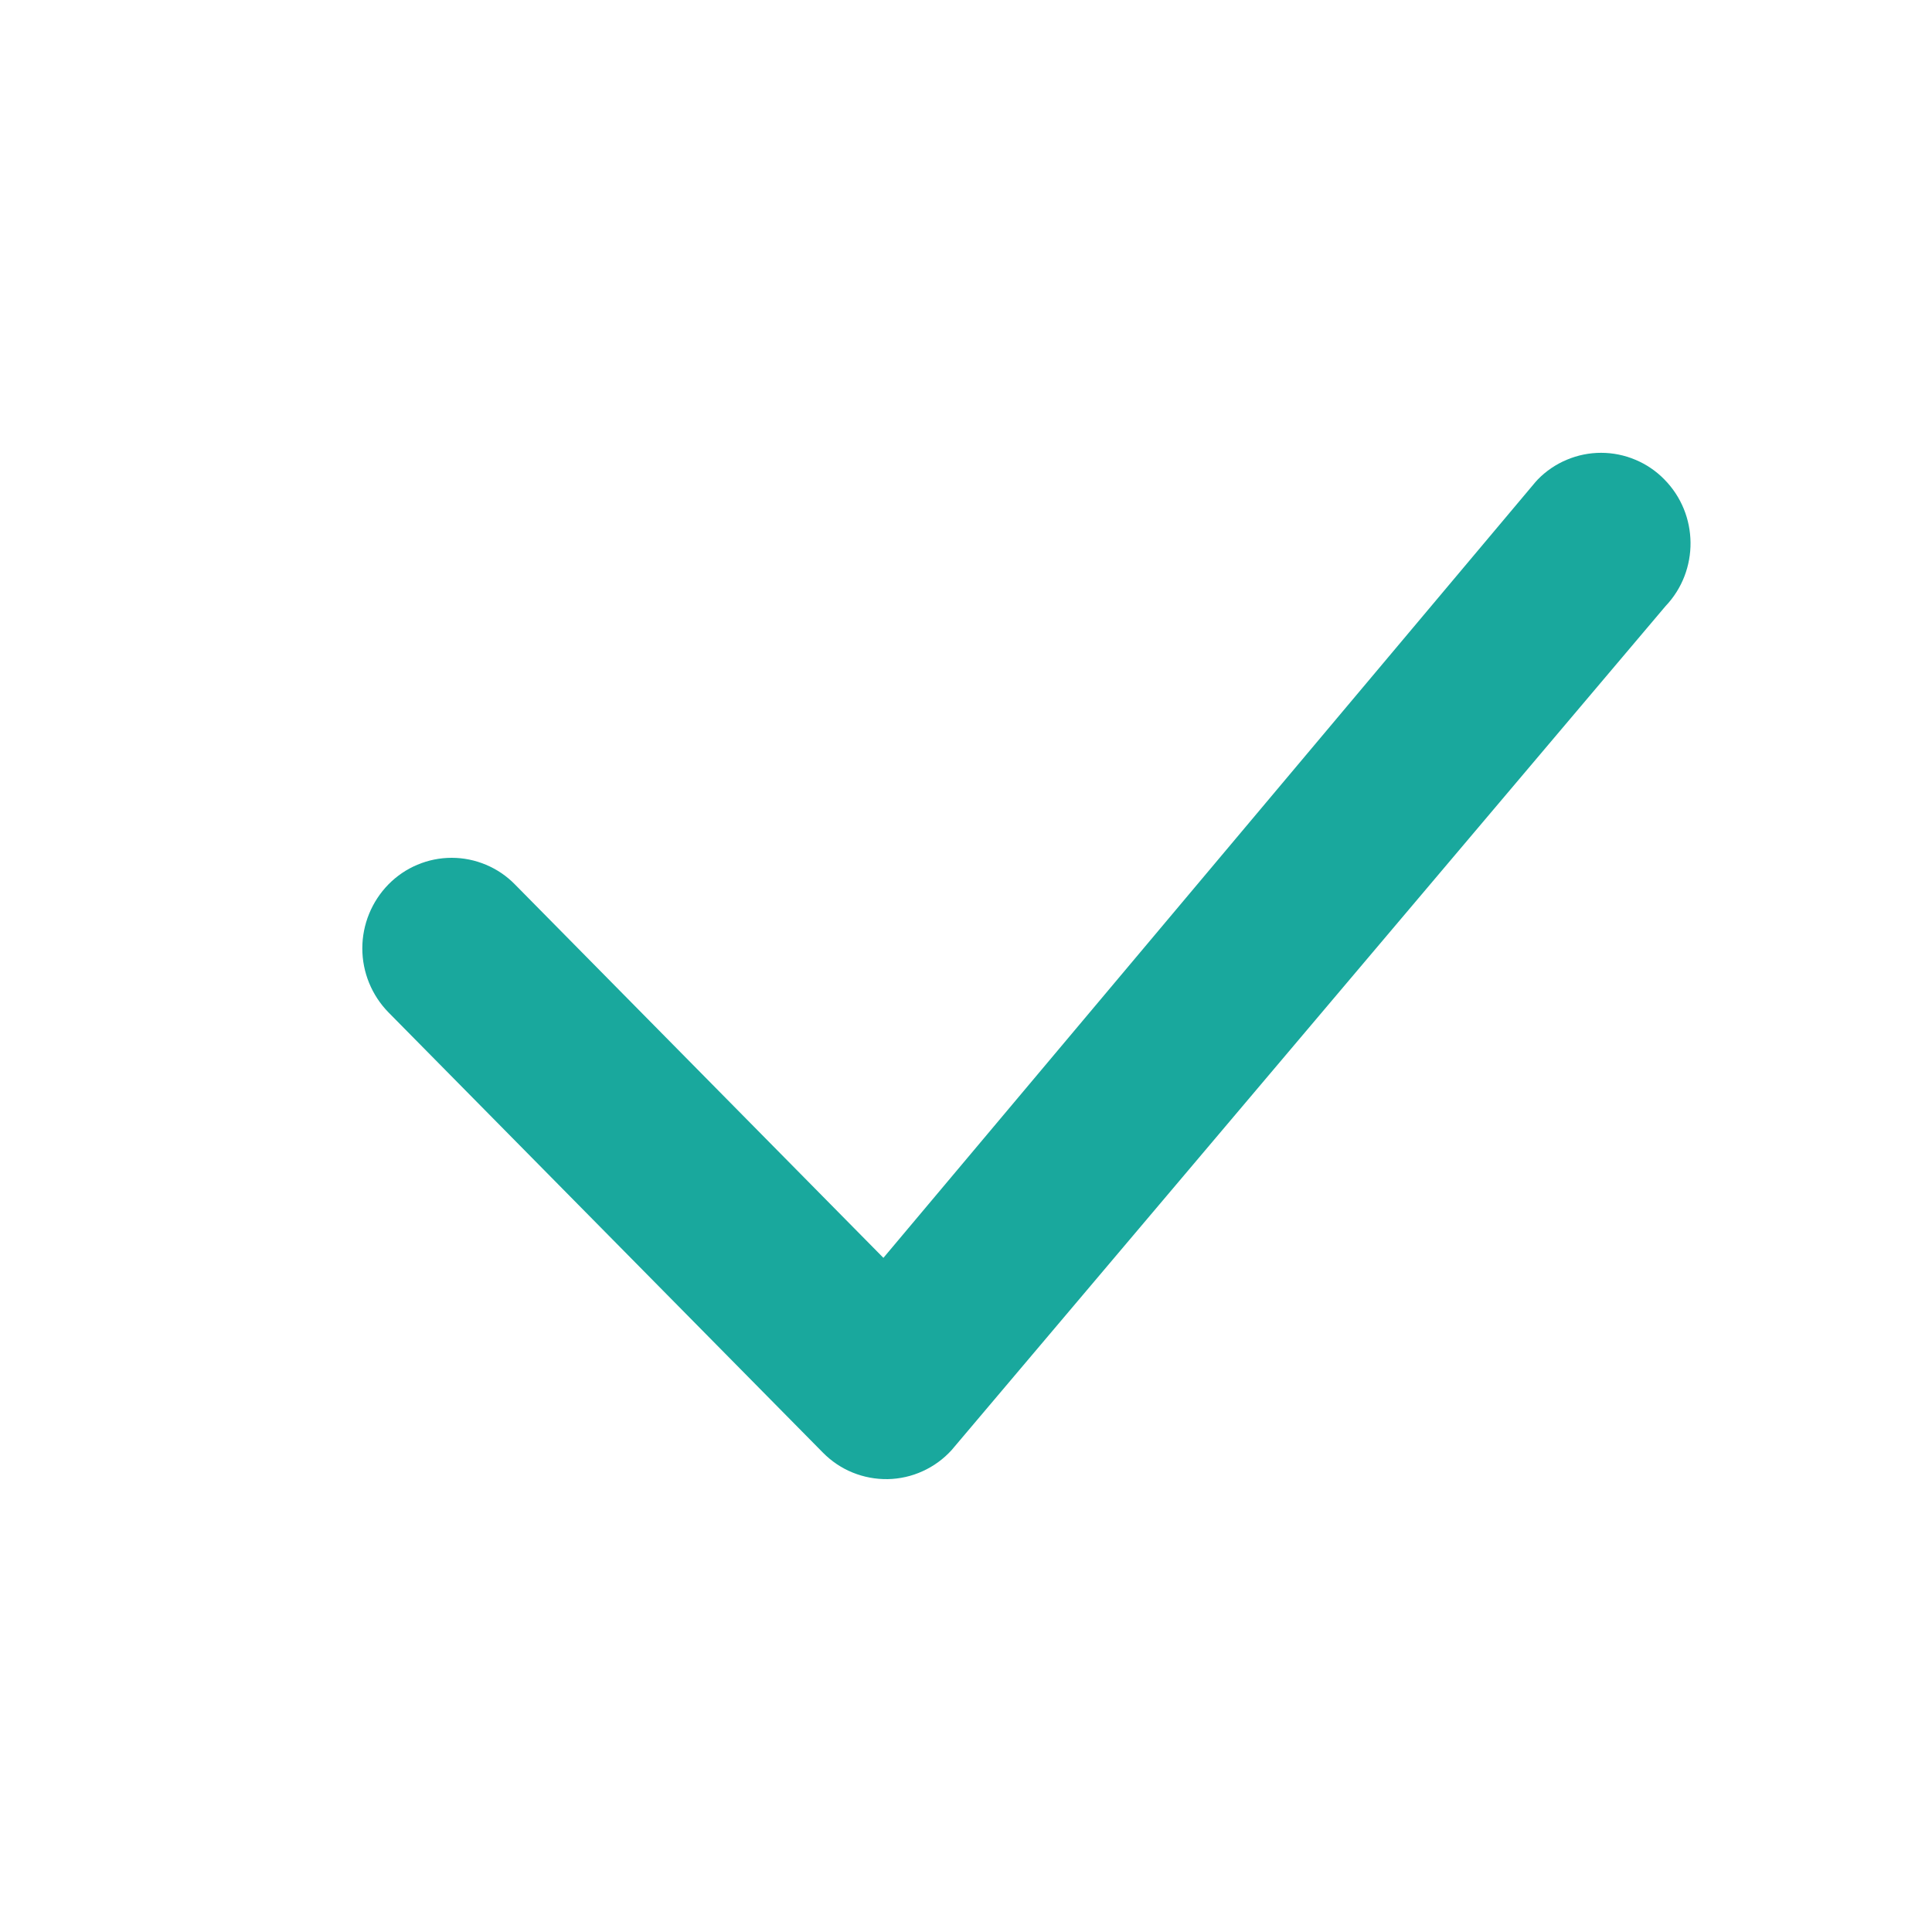
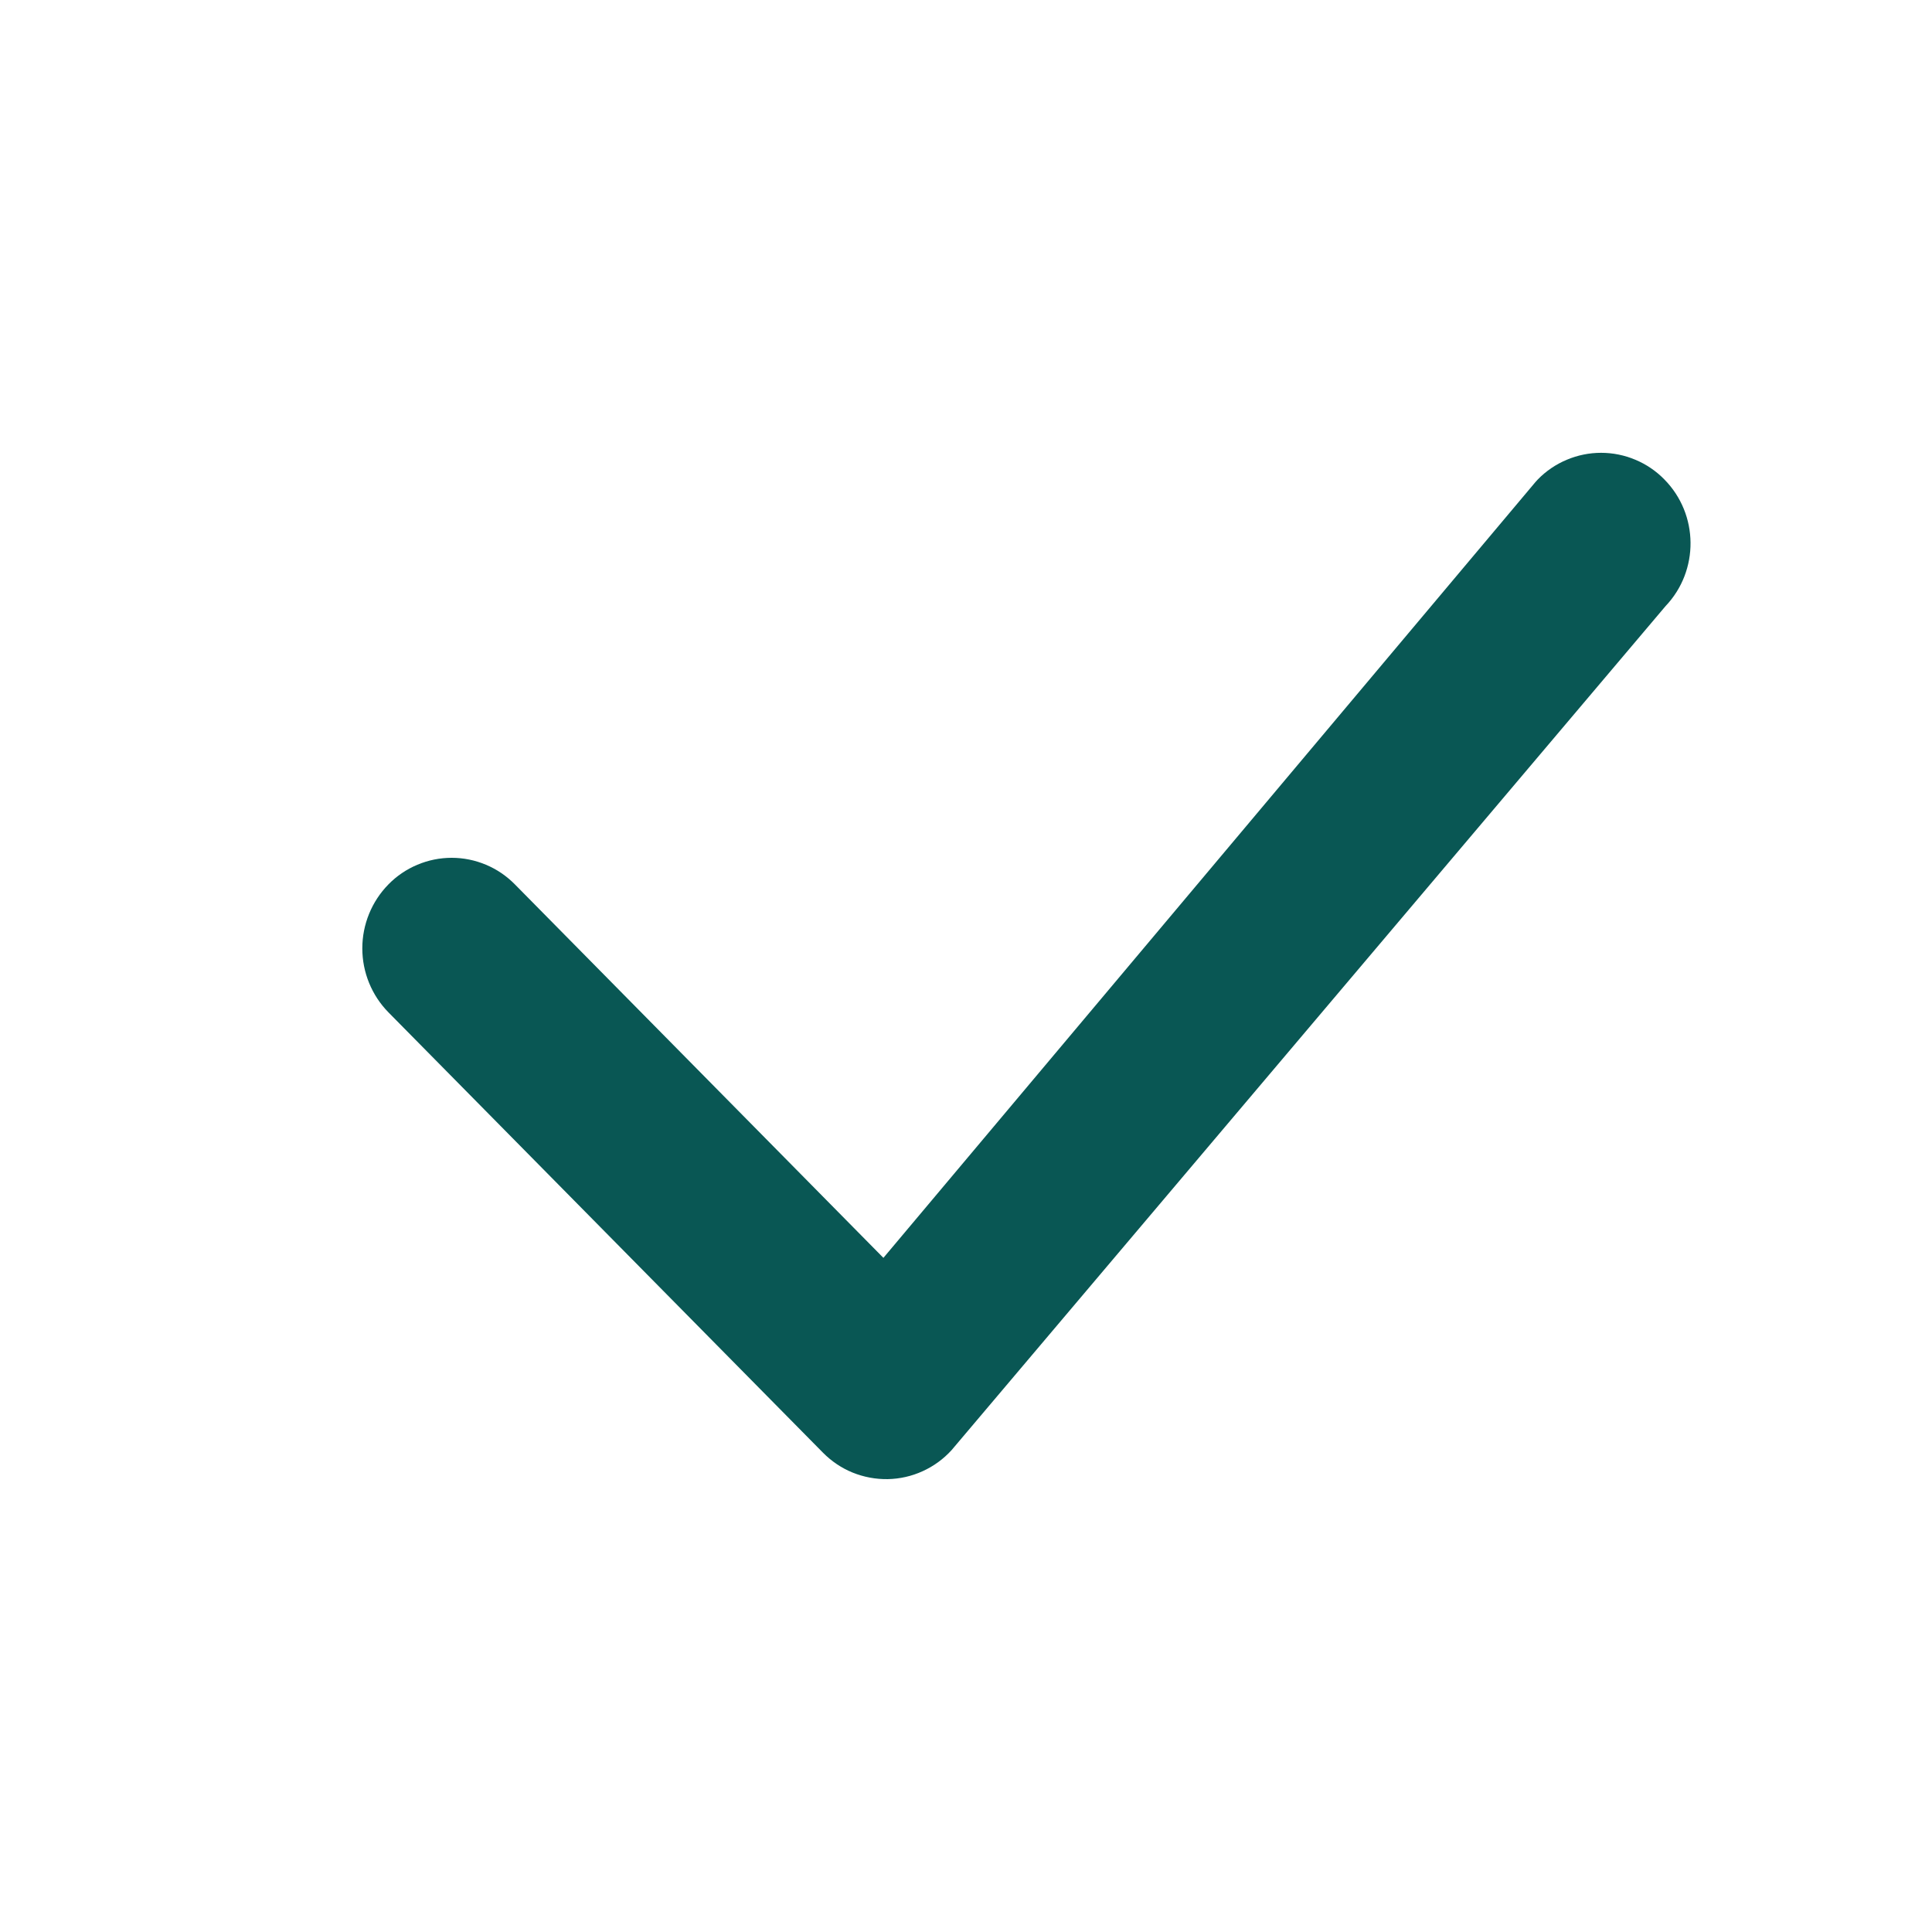
<svg xmlns="http://www.w3.org/2000/svg" width="32" height="32" viewBox="0 0 32 32" fill="none">
-   <path d="M25.472 7.94C25.608 7.801 25.771 7.69 25.951 7.615C26.131 7.539 26.324 7.5 26.519 7.5C26.714 7.5 26.907 7.539 27.087 7.615C27.267 7.69 27.43 7.801 27.566 7.94C28.138 8.518 28.146 9.452 27.586 10.04L15.76 24.02C15.626 24.167 15.463 24.286 15.281 24.368C15.1 24.451 14.903 24.495 14.704 24.499C14.504 24.502 14.306 24.465 14.122 24.39C13.937 24.315 13.77 24.202 13.63 24.06L6.434 16.768C6.157 16.485 6.001 16.104 6.001 15.708C6.001 15.312 6.157 14.931 6.434 14.648C6.571 14.509 6.733 14.398 6.913 14.323C7.093 14.247 7.286 14.208 7.481 14.208C7.676 14.208 7.869 14.247 8.049 14.323C8.229 14.398 8.392 14.509 8.528 14.648L14.632 20.834L25.432 7.984C25.445 7.969 25.458 7.954 25.472 7.94Z" fill="#19A89D" />
+   <path d="M25.472 7.94C25.608 7.801 25.771 7.69 25.951 7.615C26.131 7.539 26.324 7.5 26.519 7.5C26.714 7.5 26.907 7.539 27.087 7.615C27.267 7.69 27.43 7.801 27.566 7.94C28.138 8.518 28.146 9.452 27.586 10.04L15.76 24.02C15.626 24.167 15.463 24.286 15.281 24.368C15.1 24.451 14.903 24.495 14.704 24.499C14.504 24.502 14.306 24.465 14.121 24.39C13.937 24.315 13.77 24.202 13.63 24.06L6.434 16.768C6.156 16.485 6.001 16.104 6.001 15.708C6.001 15.312 6.156 14.931 6.434 14.648C6.57 14.509 6.733 14.398 6.913 14.323C7.093 14.247 7.286 14.208 7.481 14.208C7.676 14.208 7.869 14.247 8.049 14.323C8.229 14.398 8.391 14.509 8.528 14.648L14.632 20.834L25.432 7.984C25.444 7.969 25.458 7.954 25.472 7.94Z" fill="#095754" />
</svg>
